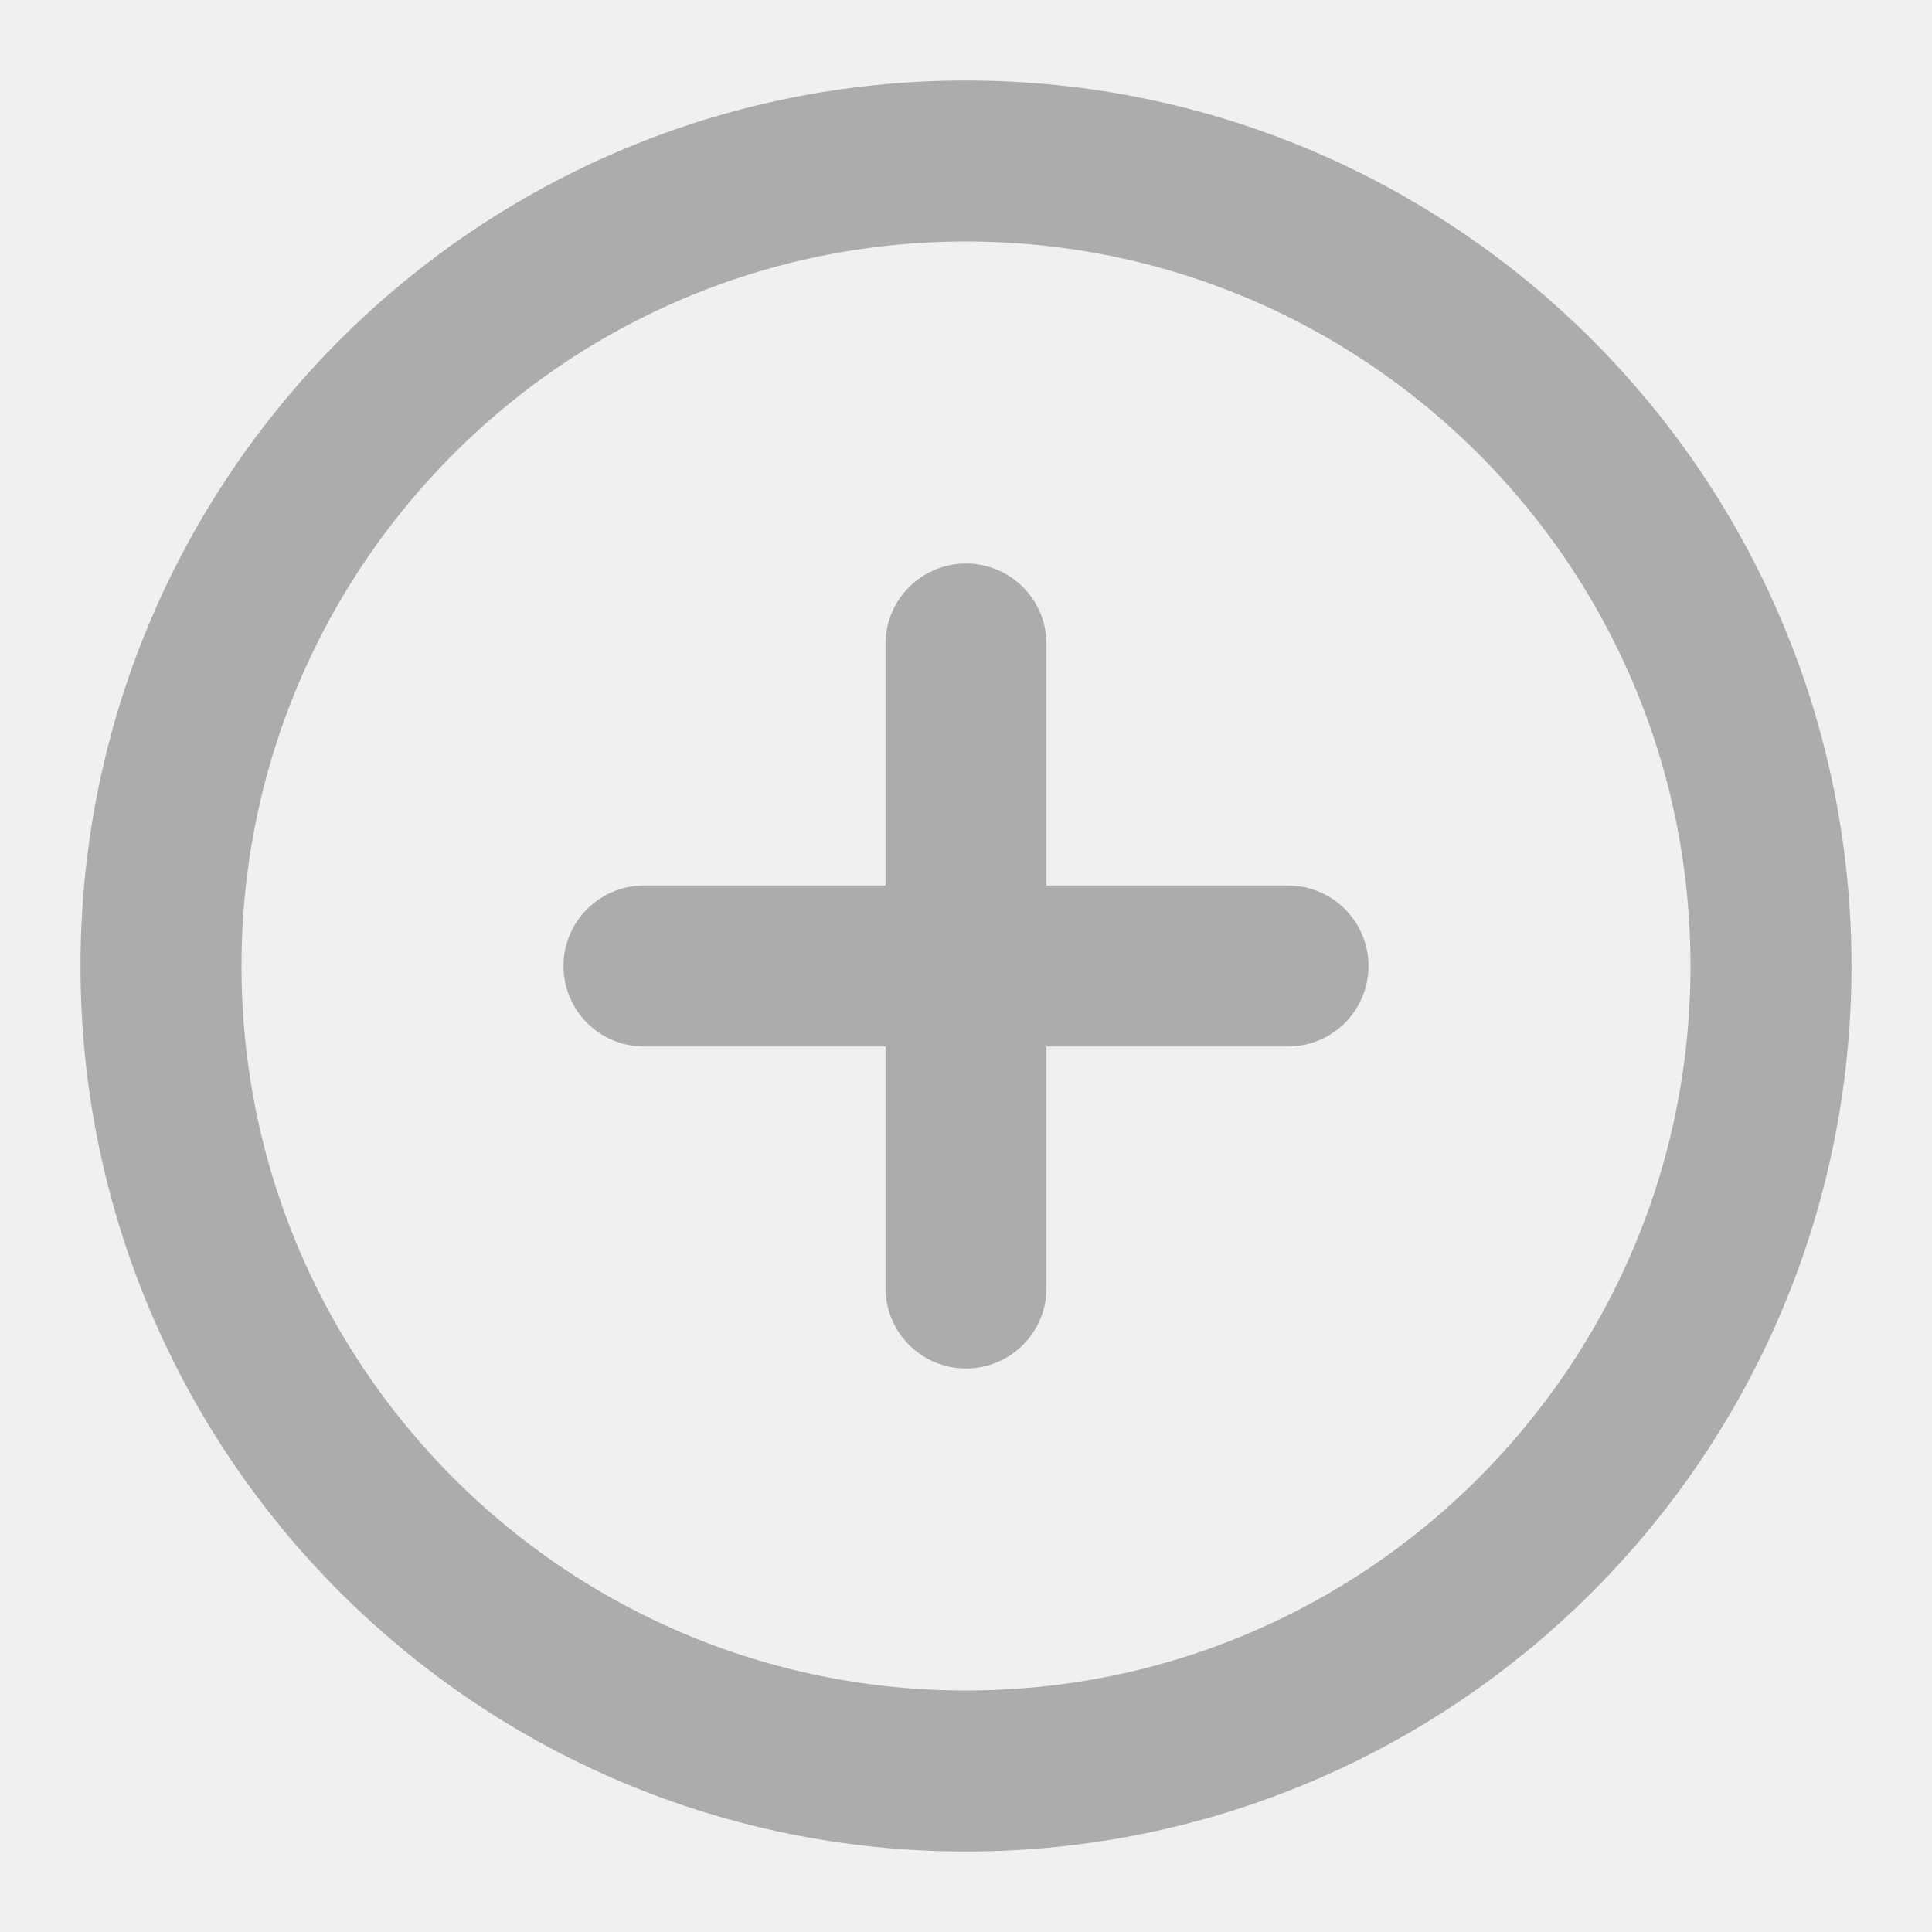
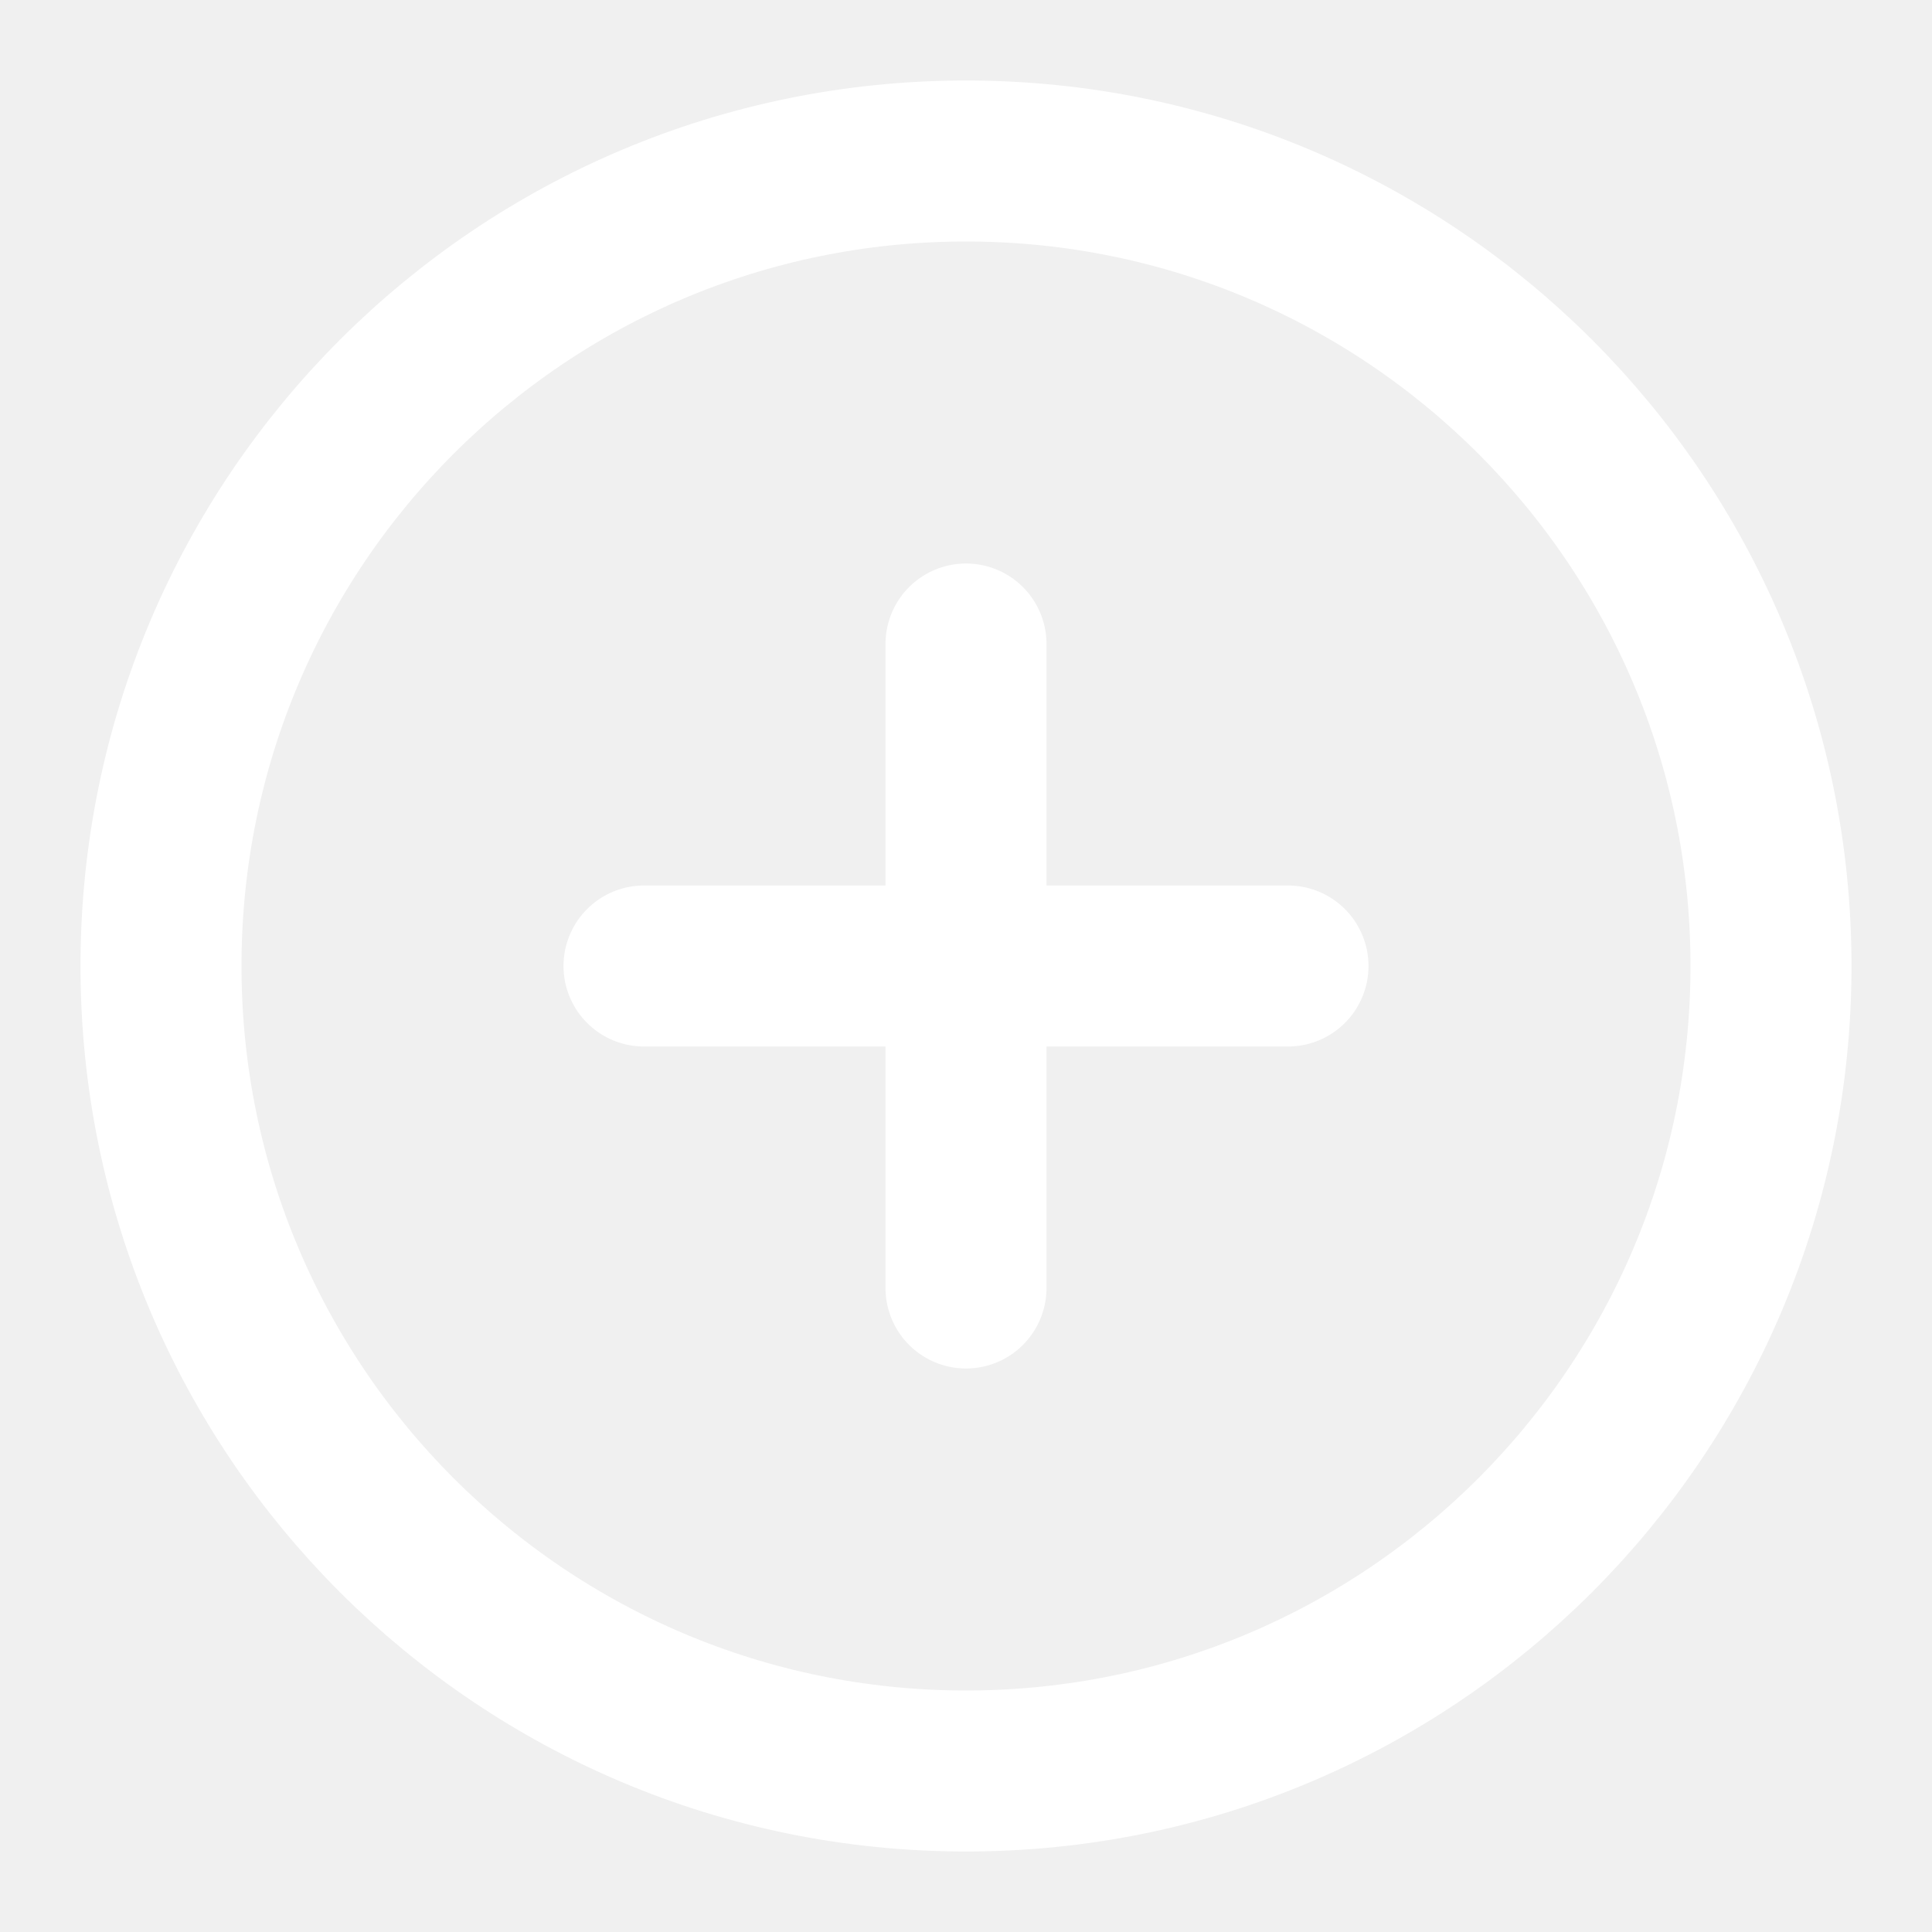
- <svg xmlns="http://www.w3.org/2000/svg" width="24" height="24" viewBox="0 0 24 24" fill="none" stroke="#acacac" stroke-width="2" stroke-linecap="round" stroke-linejoin="round" class="feather feather-plus-circle">
+ <svg xmlns="http://www.w3.org/2000/svg" width="24" height="24" viewBox="0 0 24 24" fill="none" stroke="#ffffff" stroke-width="2" stroke-linecap="round" stroke-linejoin="round" class="feather feather-plus-circle">
  <circle cx="12" cy="12" r="10" />
  <line x1="12" y1="8" x2="12" y2="16" />
  <line x1="8" y1="12" x2="16" y2="12" />
</svg>
